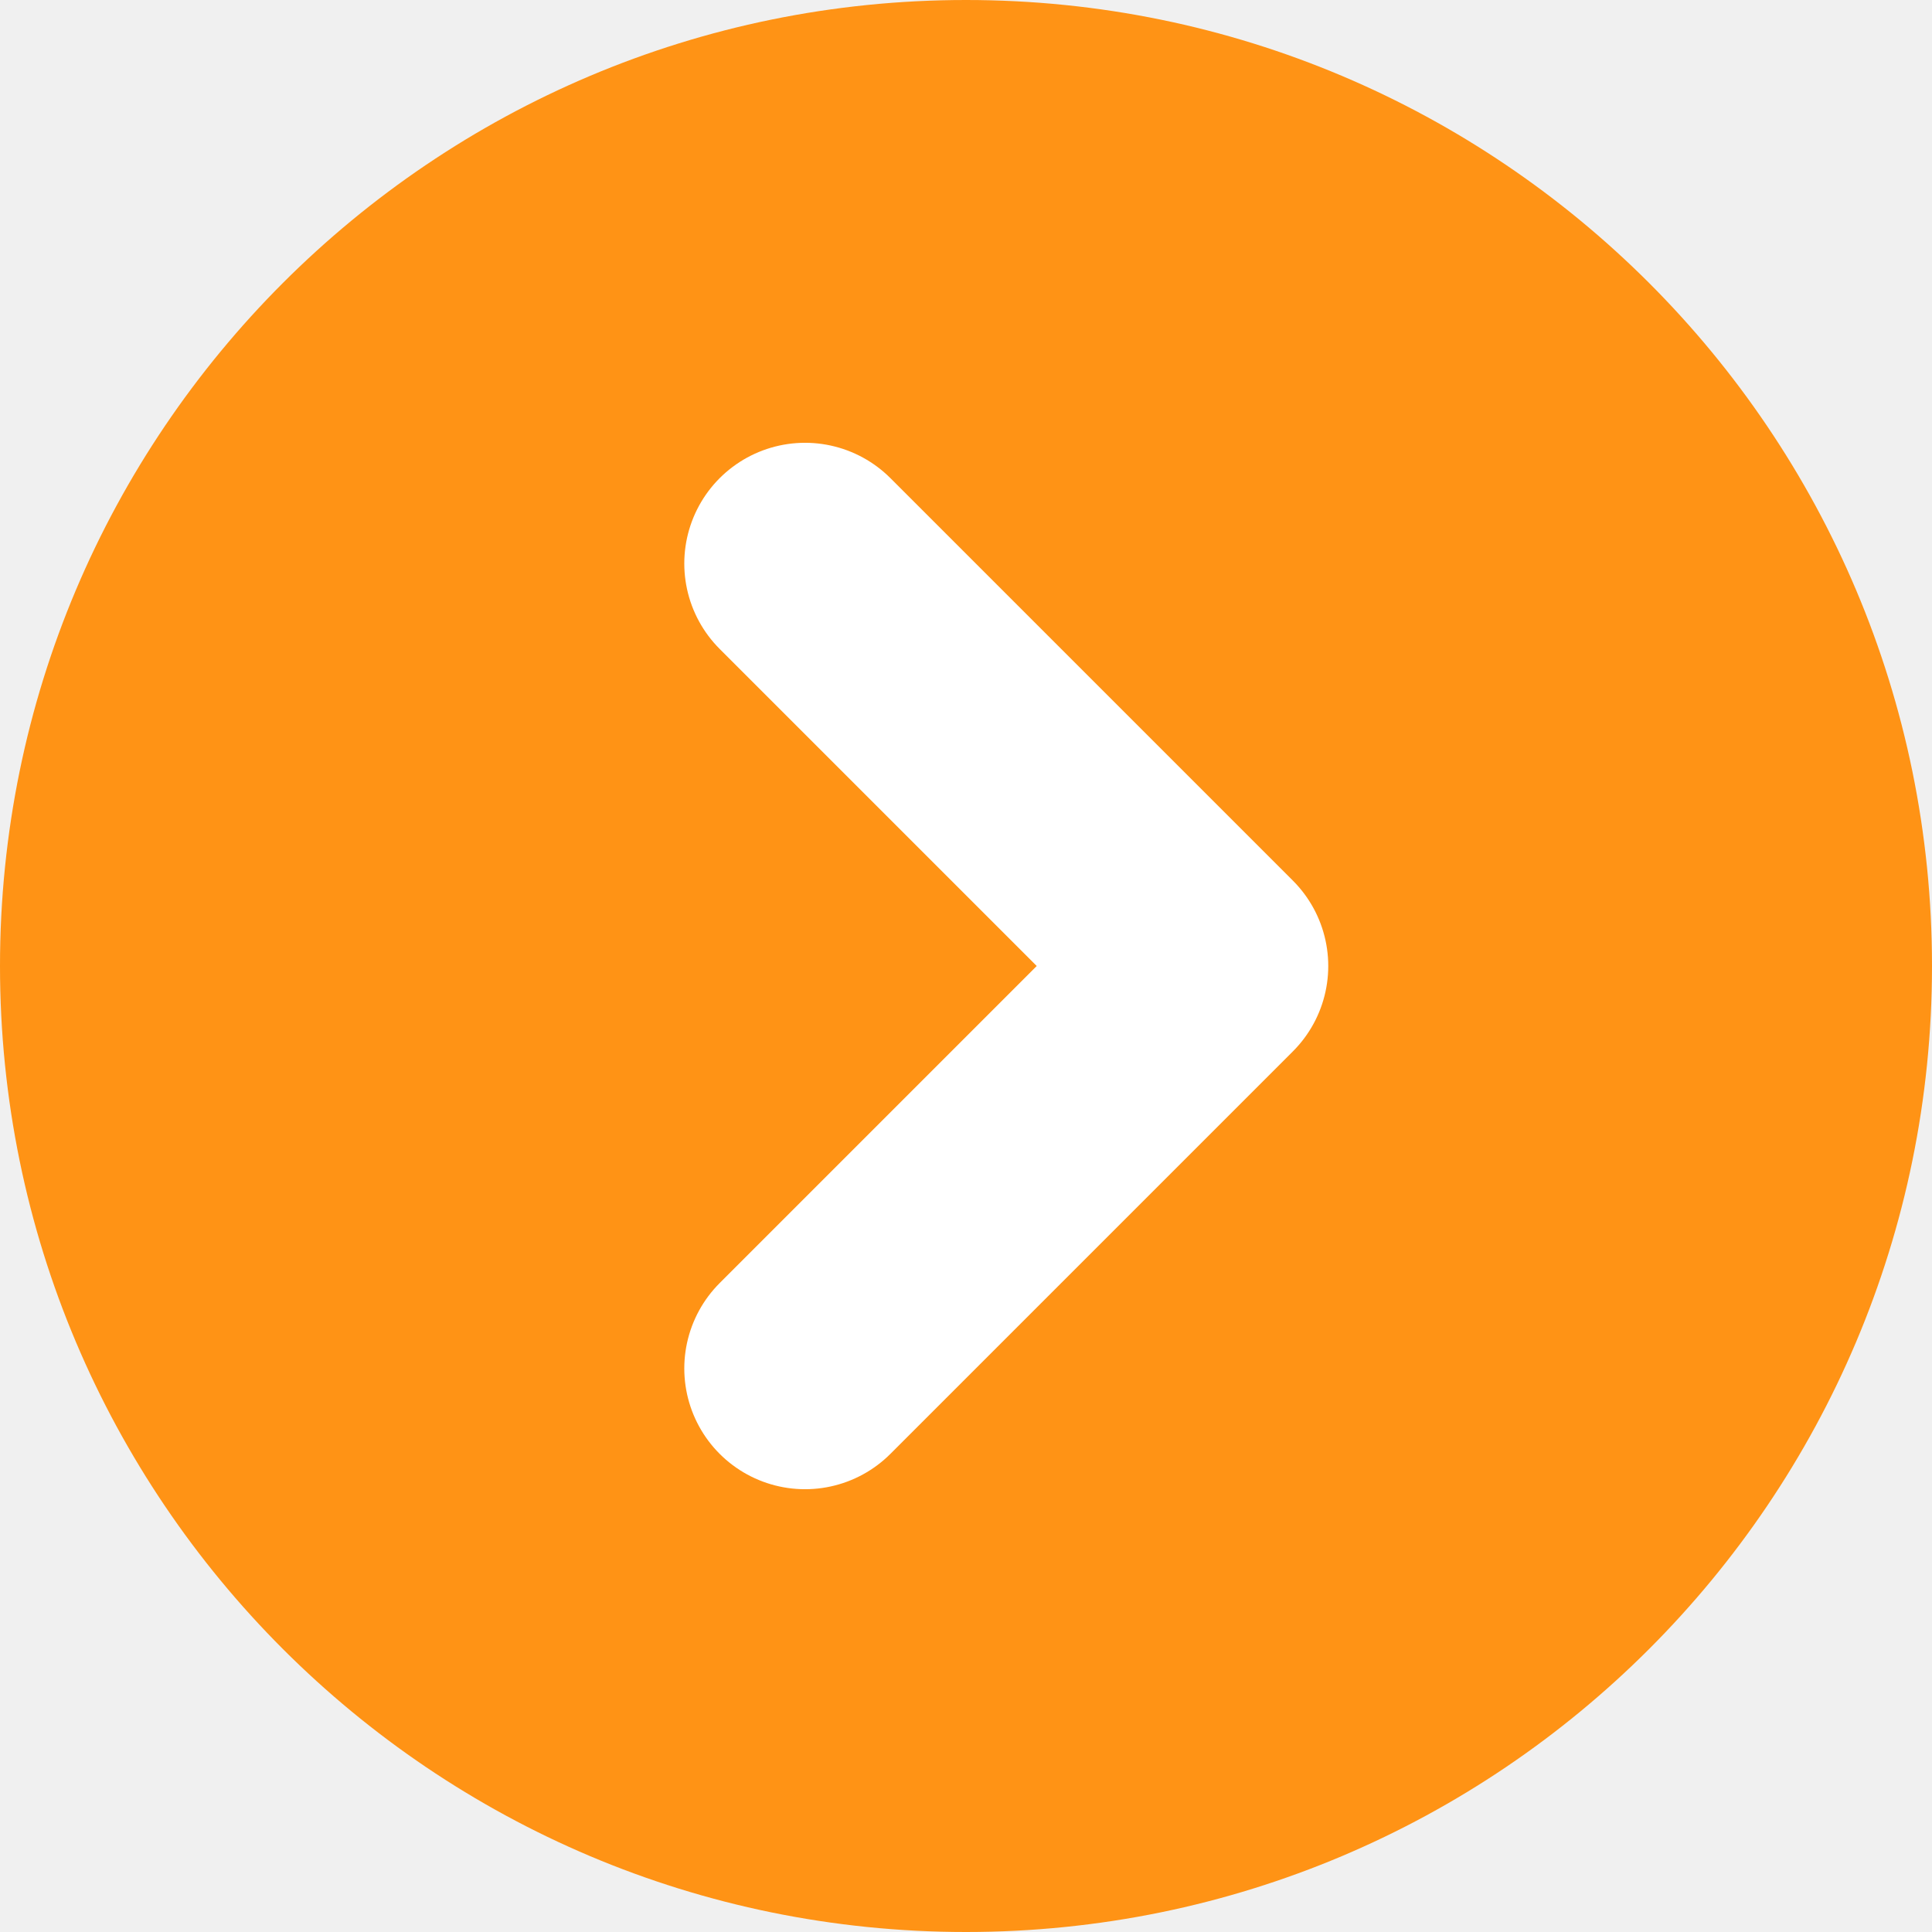
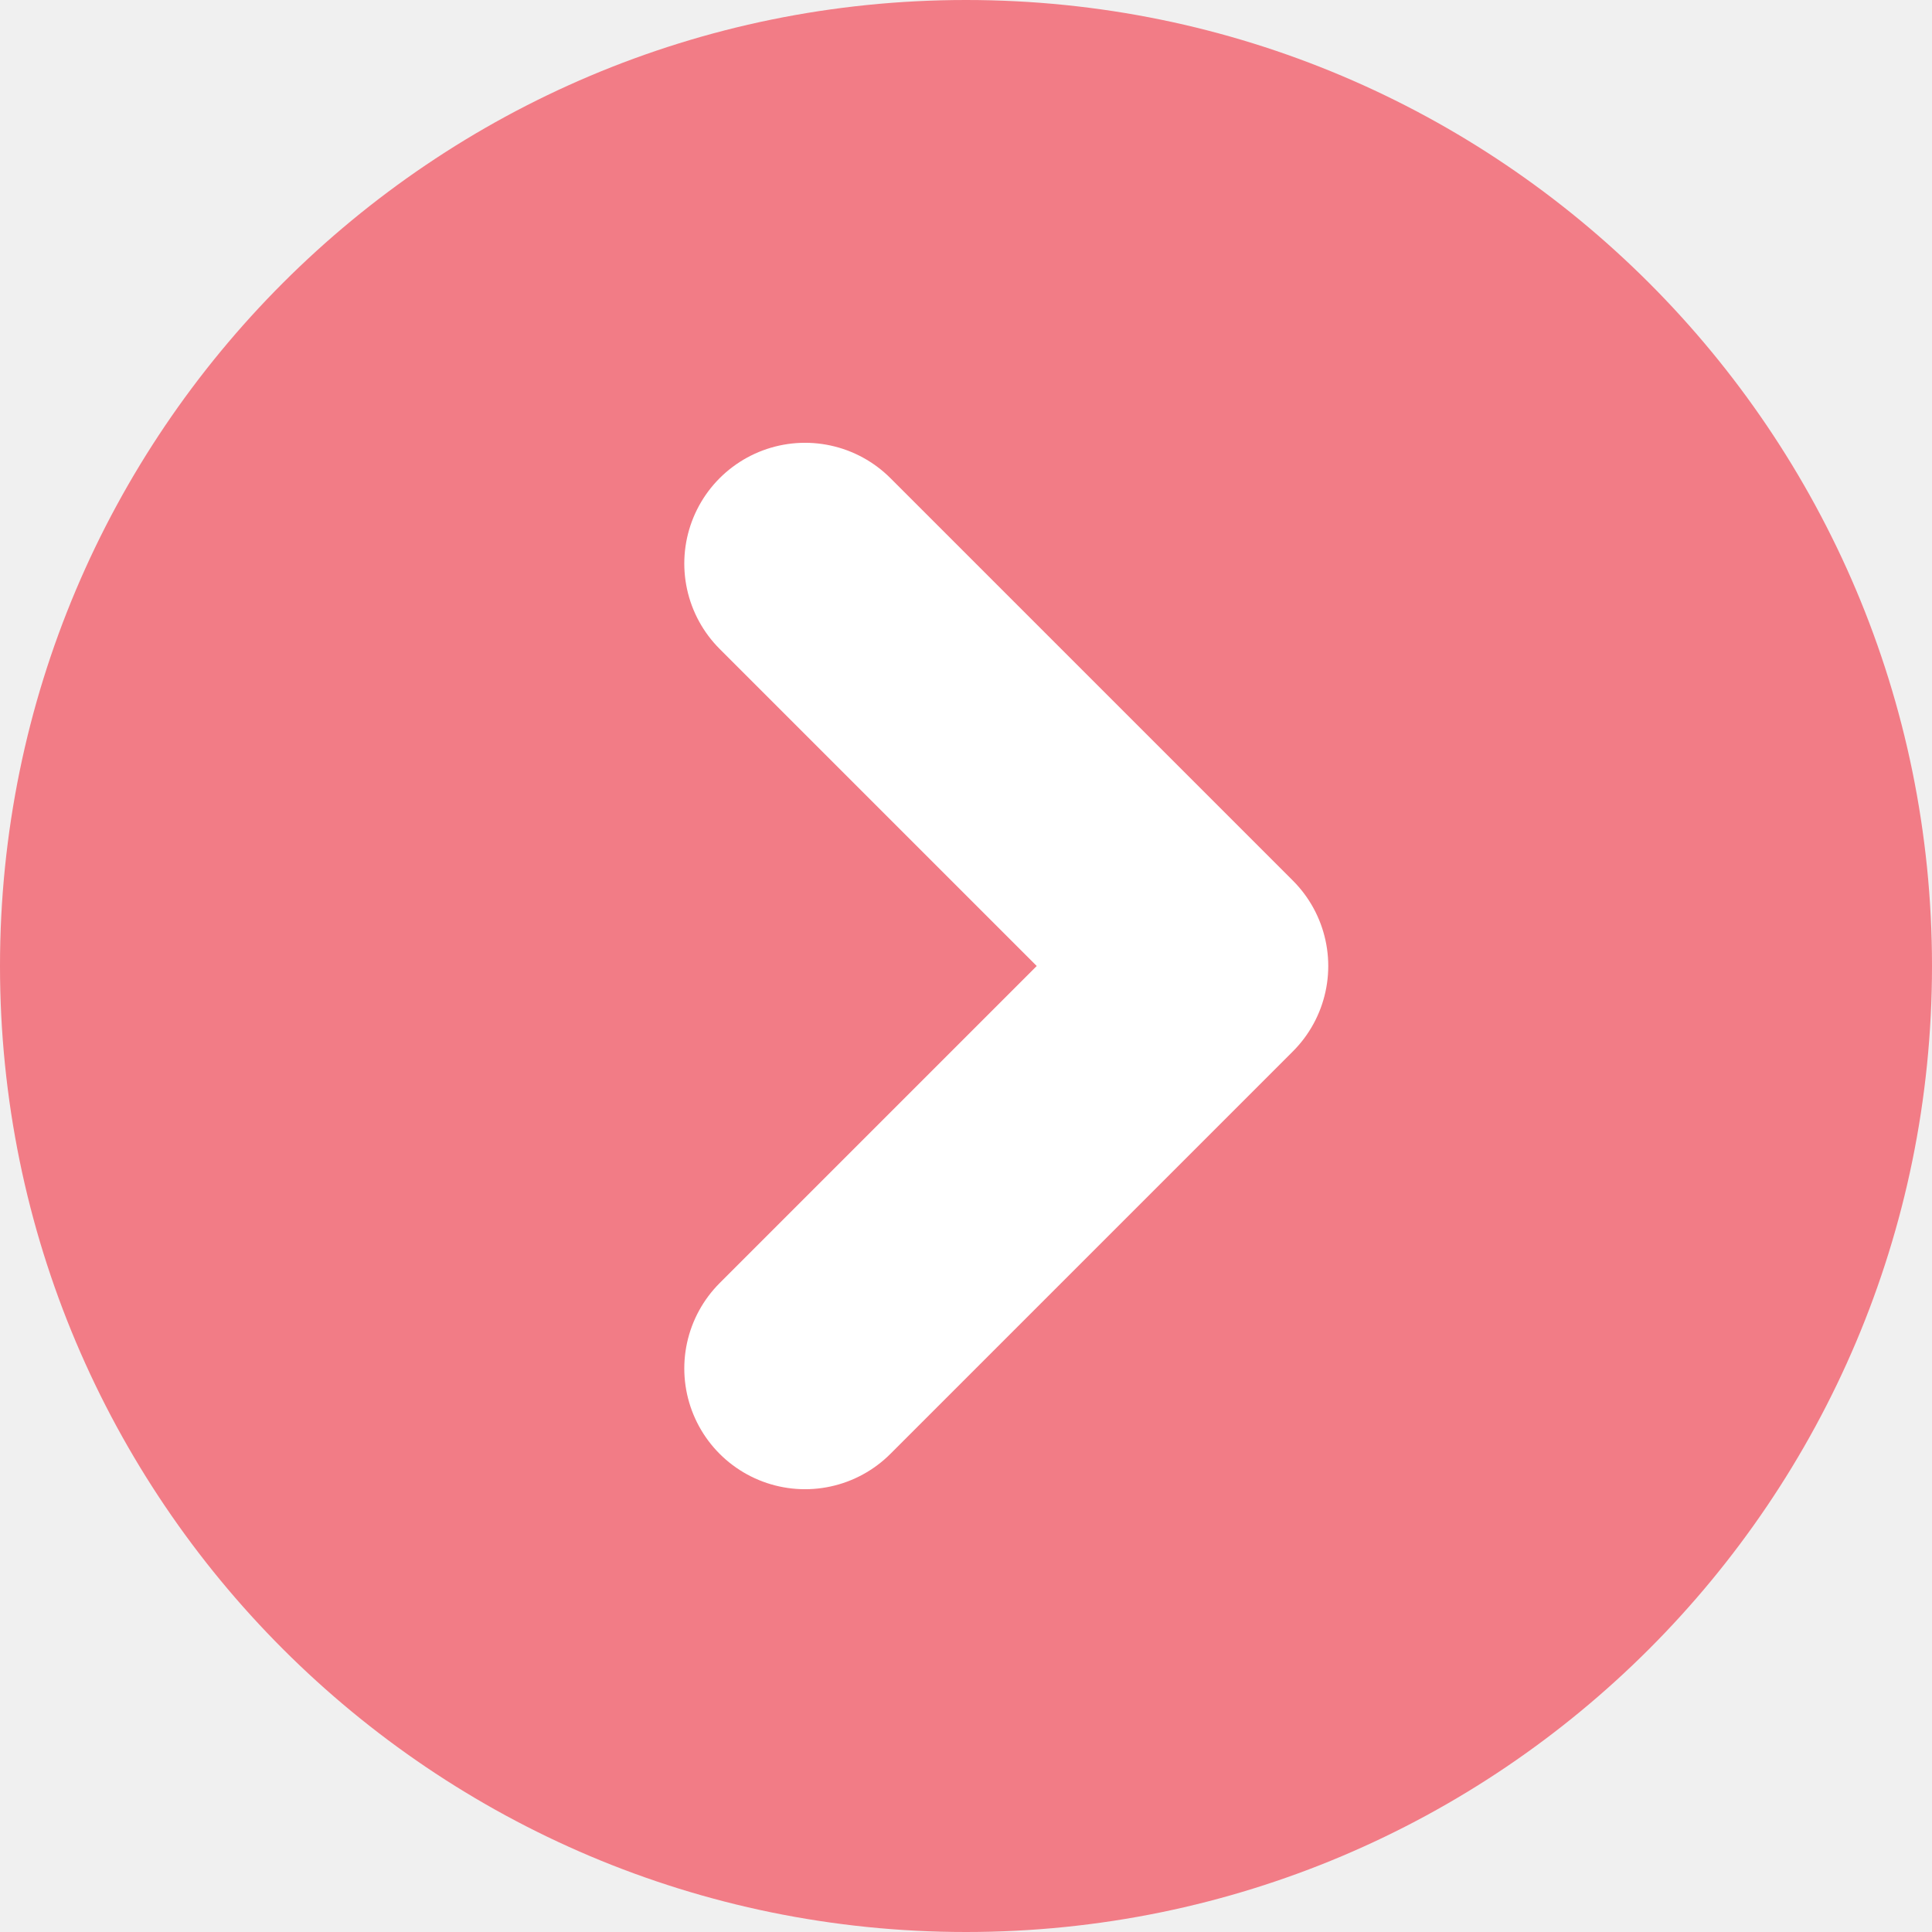
<svg xmlns="http://www.w3.org/2000/svg" width="16" height="16" viewBox="0 0 16 16" fill="none">
-   <rect x="16" width="16" height="16" rx="8" transform="rotate(90 16 0)" fill="#FF9315" />
+   <rect x="16" width="16" height="16" rx="8" transform="rotate(90 16 0)" fill="#F27C86" />
  <path d="M6.667 11.333L10 8L6.667 4.667" stroke="white" stroke-width="2" stroke-linecap="round" stroke-linejoin="round" />
</svg>
